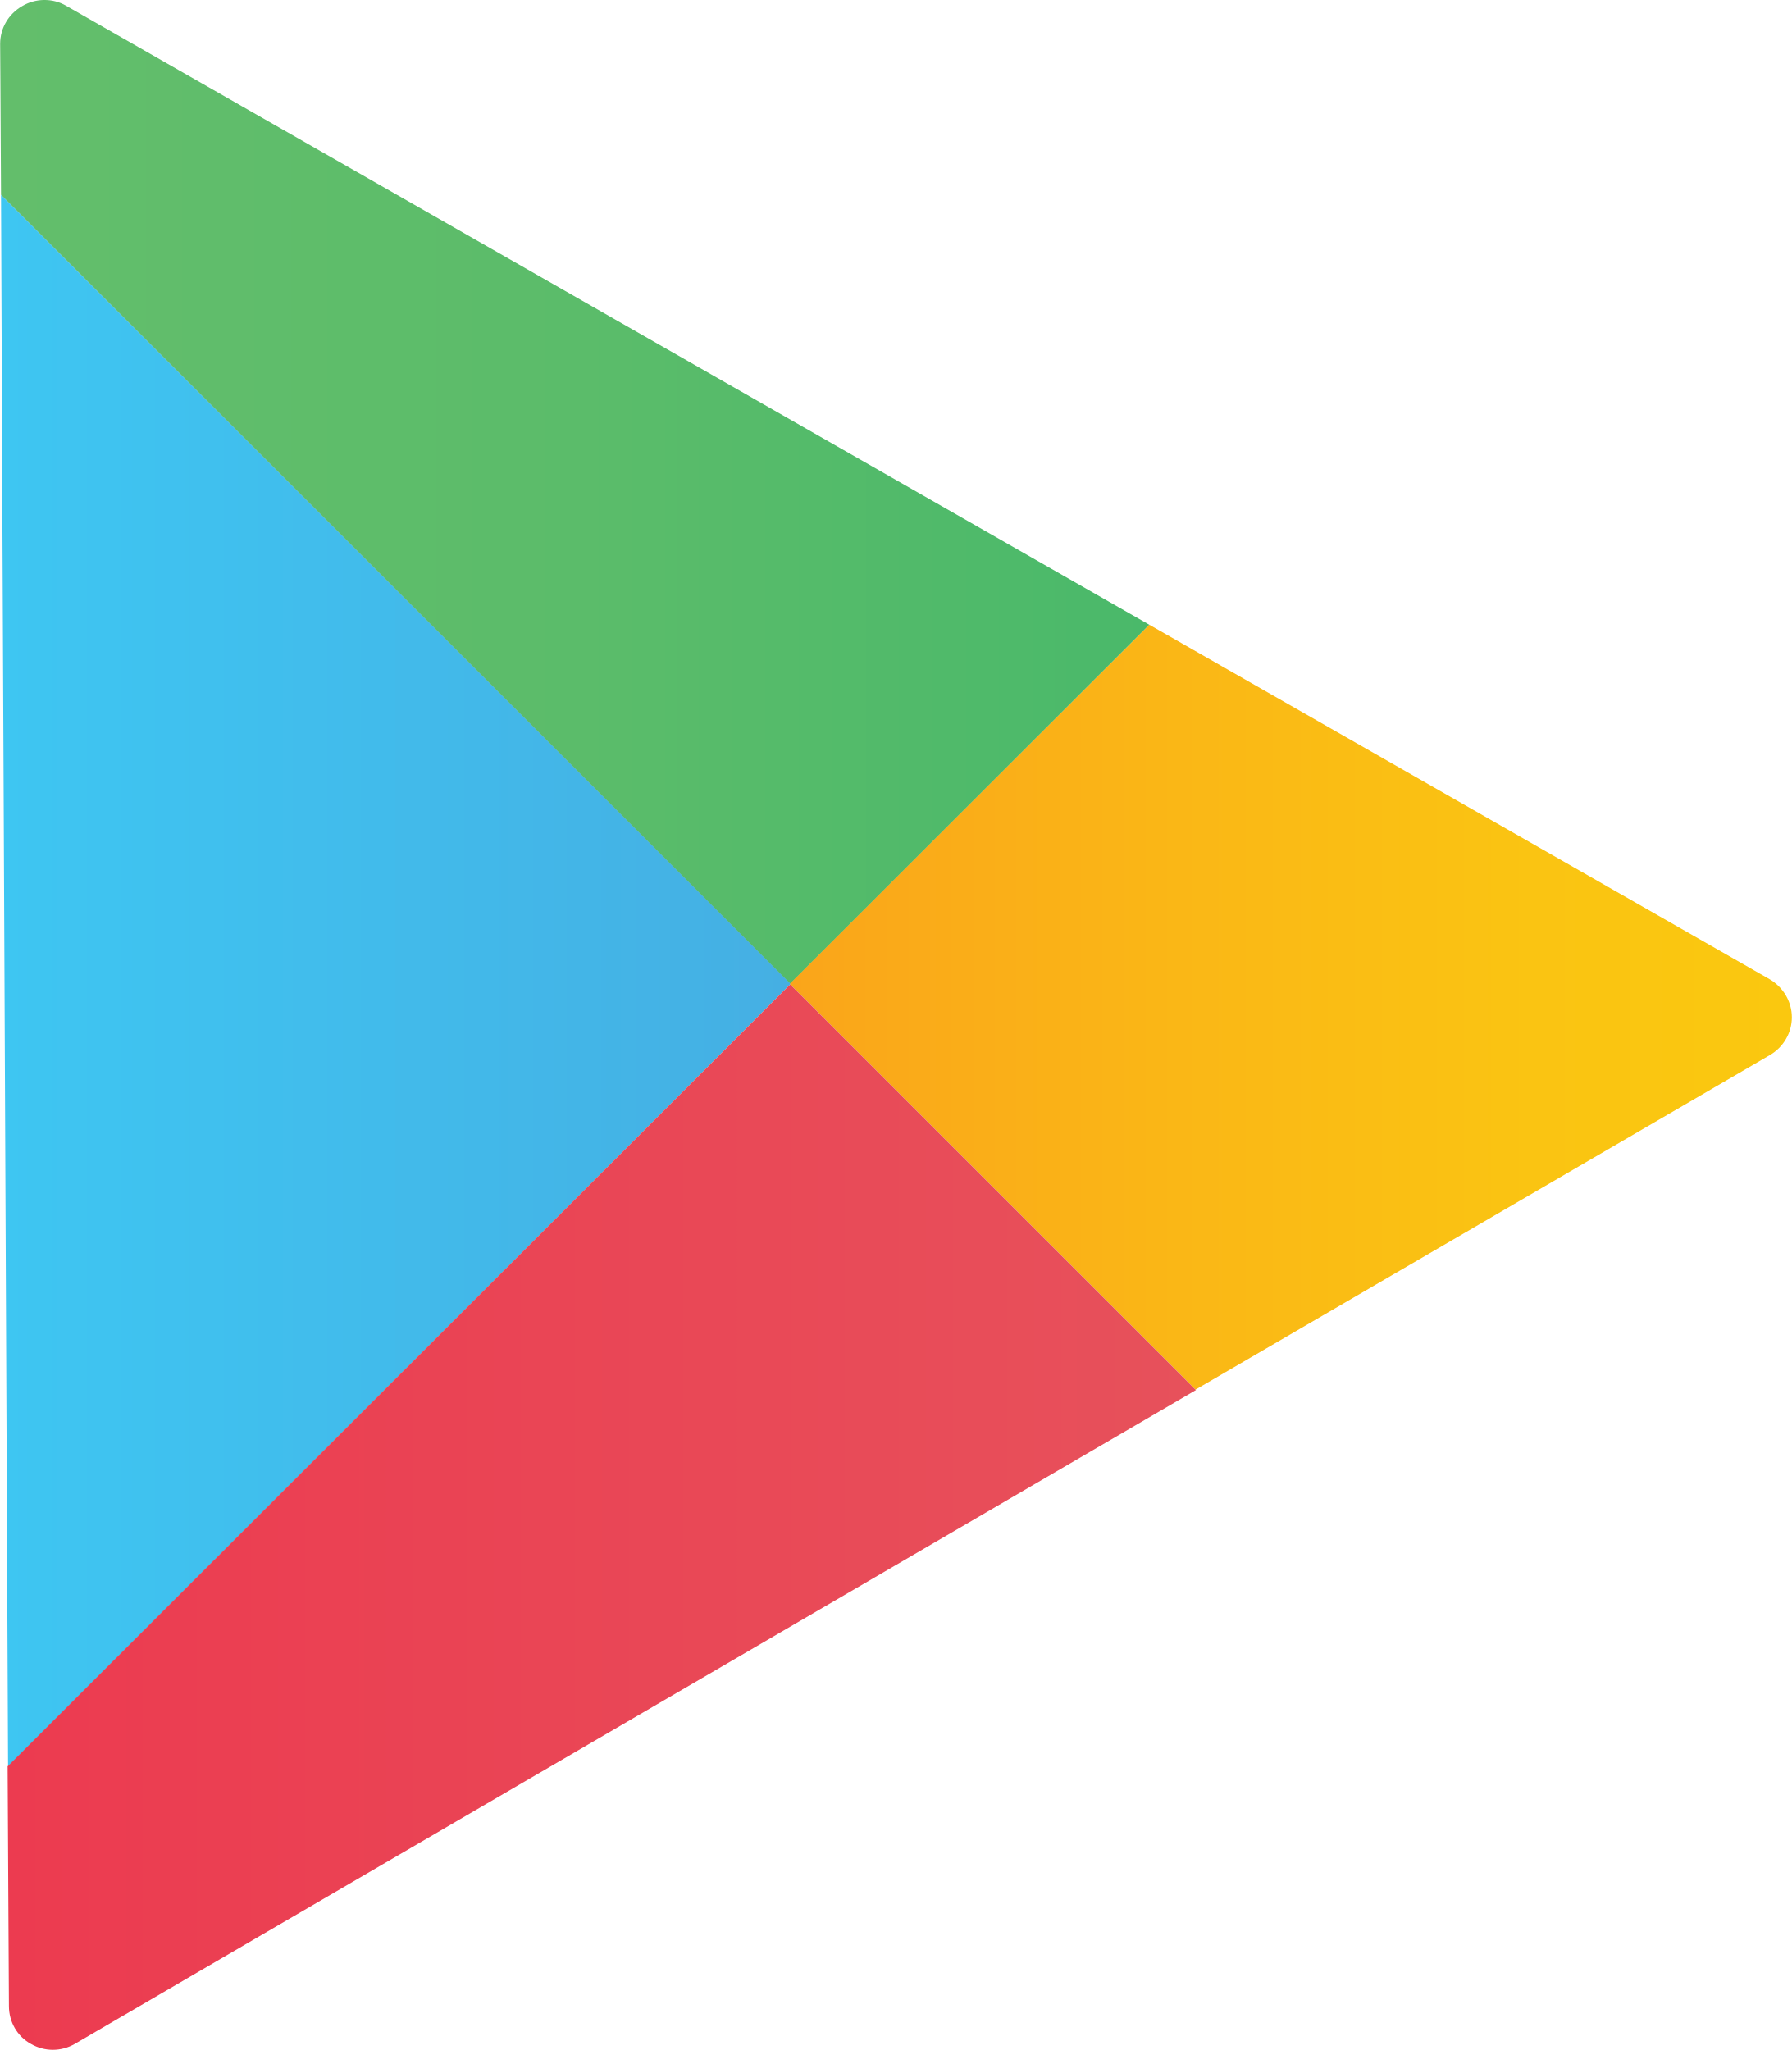
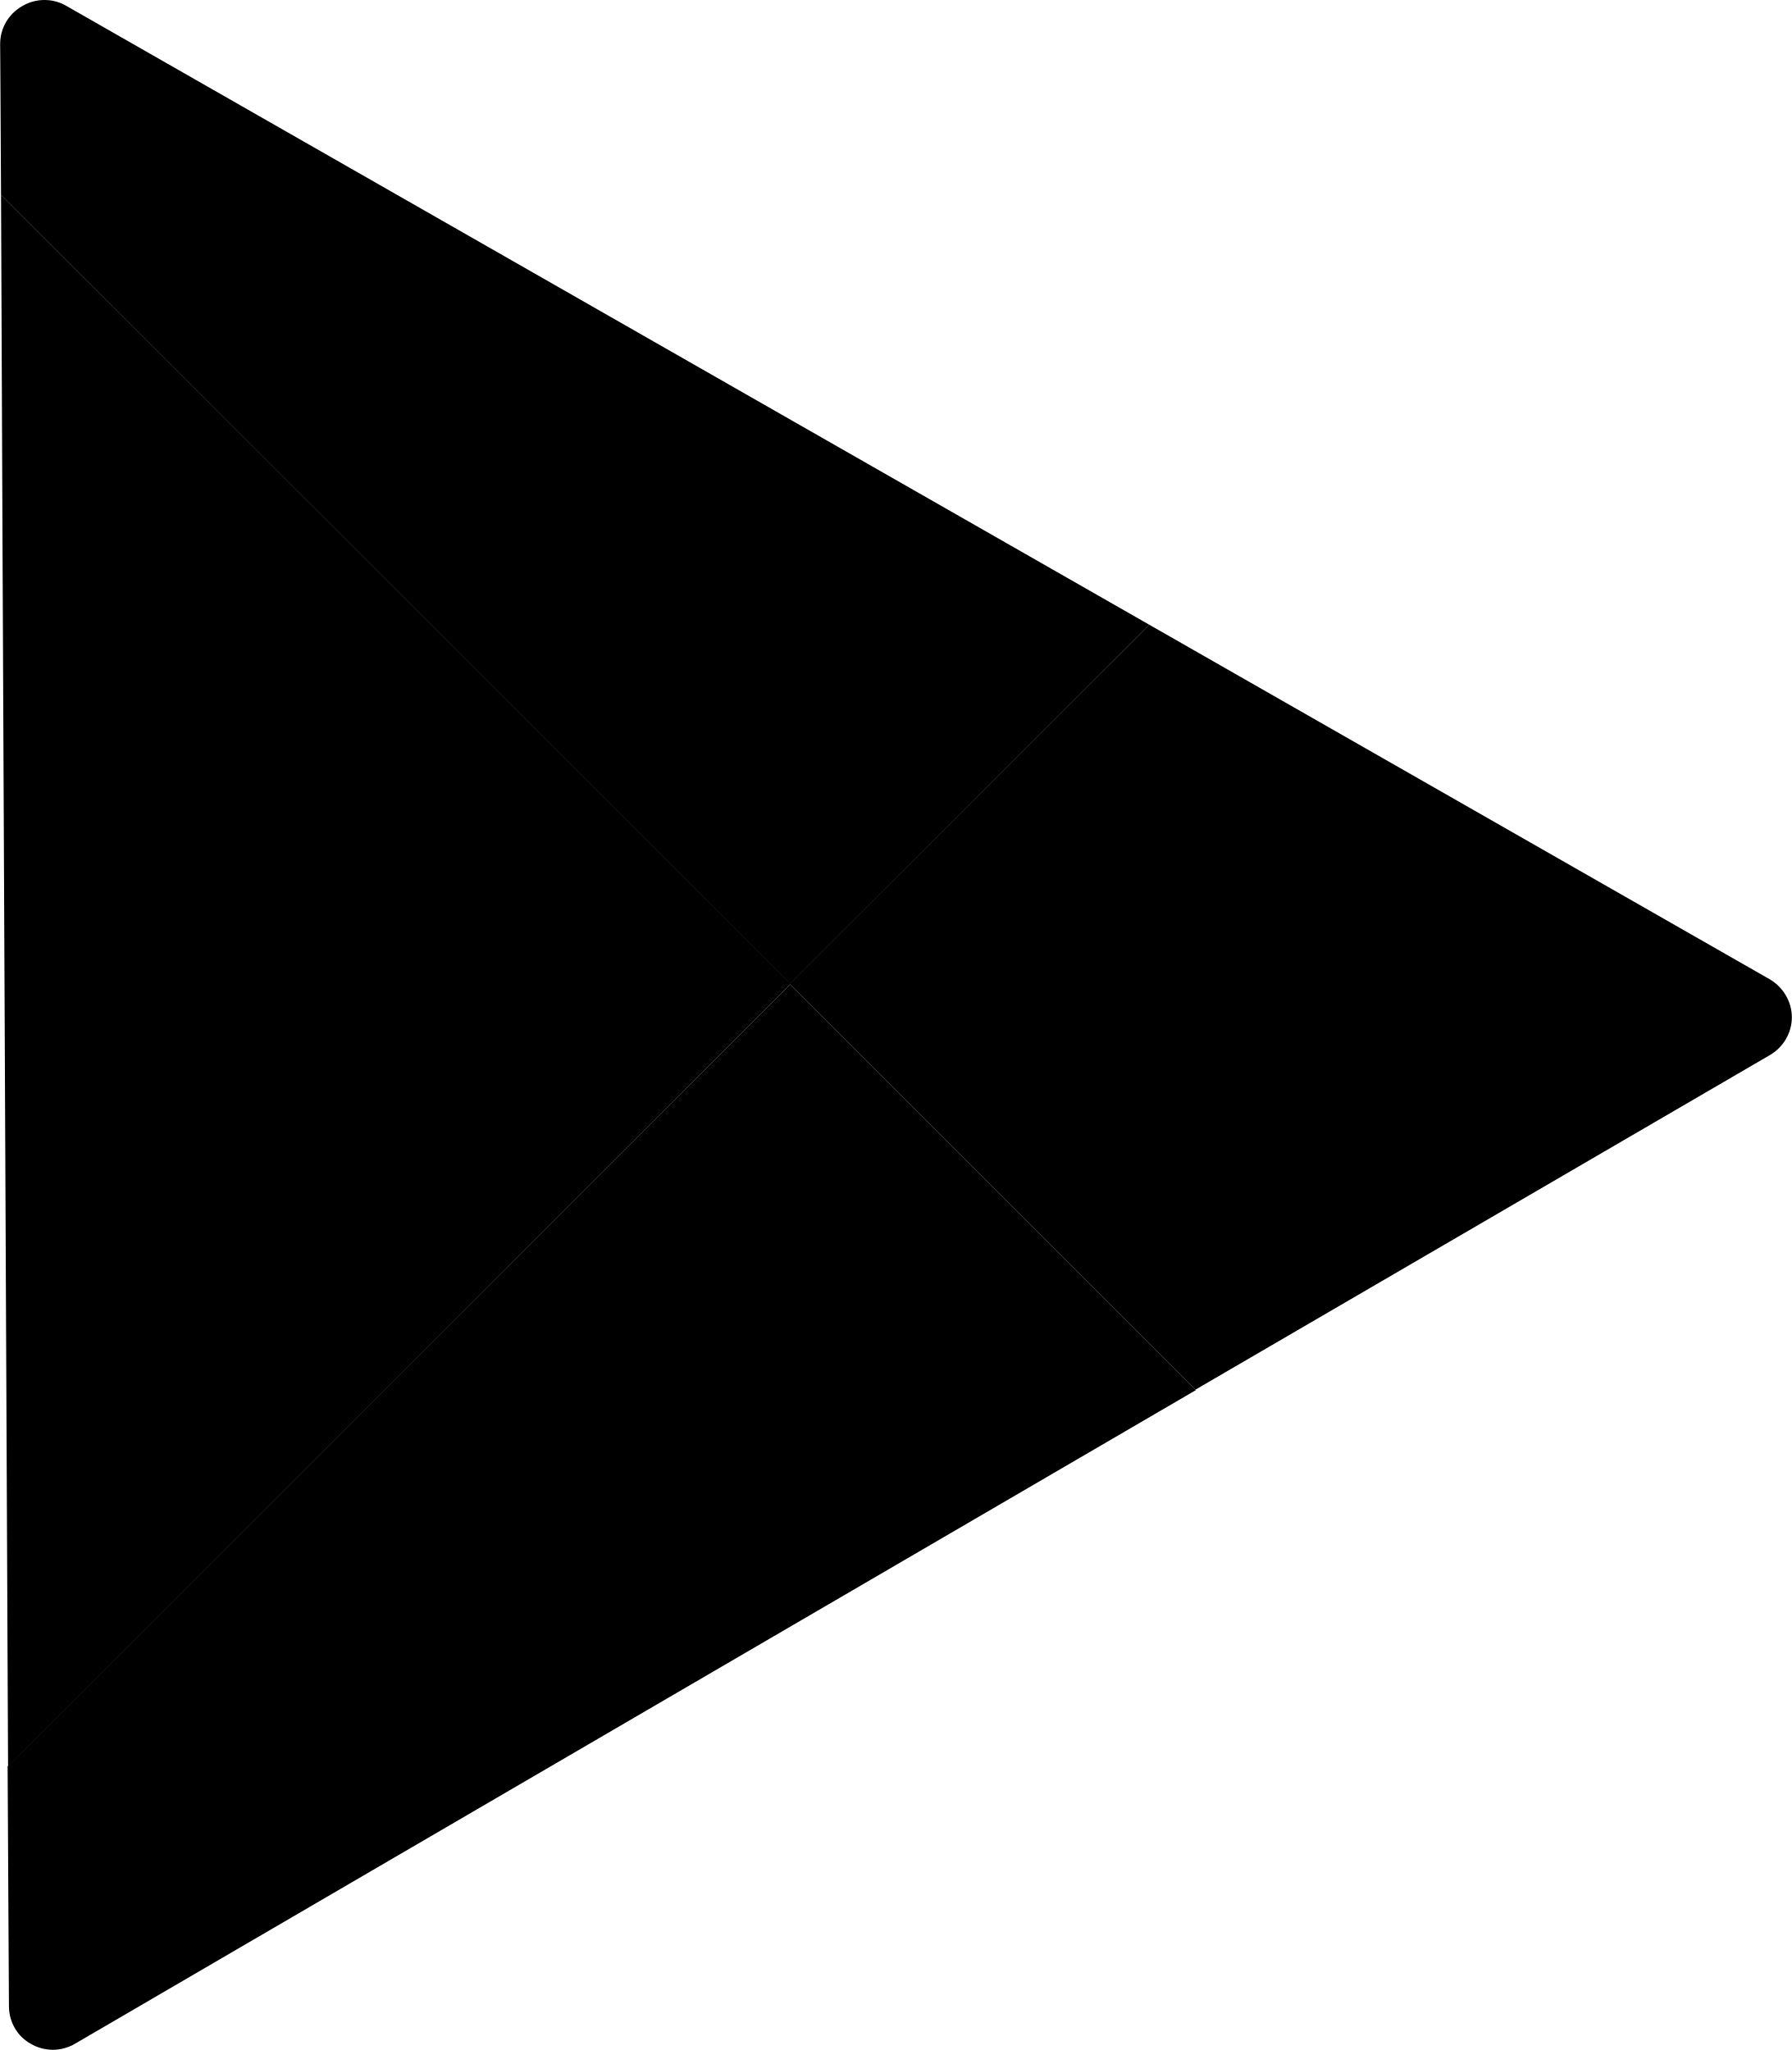
<svg xmlns="http://www.w3.org/2000/svg" id="Layer_1" viewBox="0 0 408 466.9" width="2185" height="2500">
  <style>.st0{fill:url(#SVGID_1_)}.st1{fill:url(#SVGID_2_)}.st2{fill:url(#SVGID_3_)}.st3{fill:url(#SVGID_4_)}</style>
  <linearGradient id="SVGID_1_" gradientUnits="userSpaceOnUse" y1="112.094" x2="261.746" y2="112.094">
    <stop offset="0" stop-color="#63be6b" />
    <stop offset=".506" stop-color="#5bbc6a" />
    <stop offset="1" stop-color="#4ab96a" />
  </linearGradient>
-   <path class="st0" d="M261.7 142.3L15 1.3C11.9-.5 8-.4 5 1.4c-3.1 1.8-5 5-5 8.6 0 0 .1 13 .2 34.4l179.7 179.7 81.8-81.8z" />
+   <path className="st0" d="M261.7 142.3L15 1.3C11.9-.5 8-.4 5 1.4c-3.1 1.8-5 5-5 8.6 0 0 .1 13 .2 34.4l179.7 179.7 81.8-81.8z" />
  <linearGradient id="SVGID_2_" gradientUnits="userSpaceOnUse" x1=".152" y1="223.393" x2="179.896" y2="223.393">
    <stop offset="0" stop-color="#3ec6f2" />
    <stop offset="1" stop-color="#45afe3" />
  </linearGradient>
-   <path class="st1" d="M.2 44.4C.5 121.6 1.4 309 1.8 402.3L180 224.1.2 44.4z" />
+   <path className="st1" d="M.2 44.4C.5 121.6 1.4 309 1.8 402.3L180 224.1.2 44.4z" />
  <linearGradient id="SVGID_3_" gradientUnits="userSpaceOnUse" x1="179.896" y1="229.464" x2="407.976" y2="229.464">
    <stop offset="0" stop-color="#faa51a" />
    <stop offset=".387" stop-color="#fab716" />
    <stop offset=".741" stop-color="#fac412" />
    <stop offset="1" stop-color="#fac80f" />
  </linearGradient>
-   <path class="st2" d="M402.9 223l-141.2-80.7-81.9 81.8 92.4 92.4L403 240.3c3.1-1.8 5-5.1 5-8.6 0-3.6-2-6.9-5.1-8.7z" />
+   <path className="st2" d="M402.9 223l-141.2-80.7-81.9 81.8 92.4 92.4L403 240.3c3.1-1.8 5-5.1 5-8.6 0-3.6-2-6.9-5.1-8.7z" />
  <linearGradient id="SVGID_4_" gradientUnits="userSpaceOnUse" x1="1.744" y1="345.521" x2="272.296" y2="345.521">
    <stop offset="0" stop-color="#ec3b50" />
    <stop offset="1" stop-color="#e7515b" />
  </linearGradient>
-   <path class="st3" d="M1.7 402.3c.2 33.3.3 54.6.3 54.6 0 3.6 1.9 6.9 5 8.6 3.1 1.8 6.9 1.8 10 0l255.3-148.9-92.4-92.4L1.7 402.3z" />
+   <path className="st3" d="M1.7 402.3c.2 33.3.3 54.6.3 54.6 0 3.6 1.9 6.9 5 8.6 3.1 1.8 6.9 1.8 10 0l255.3-148.9-92.4-92.4L1.7 402.3z" />
</svg>
